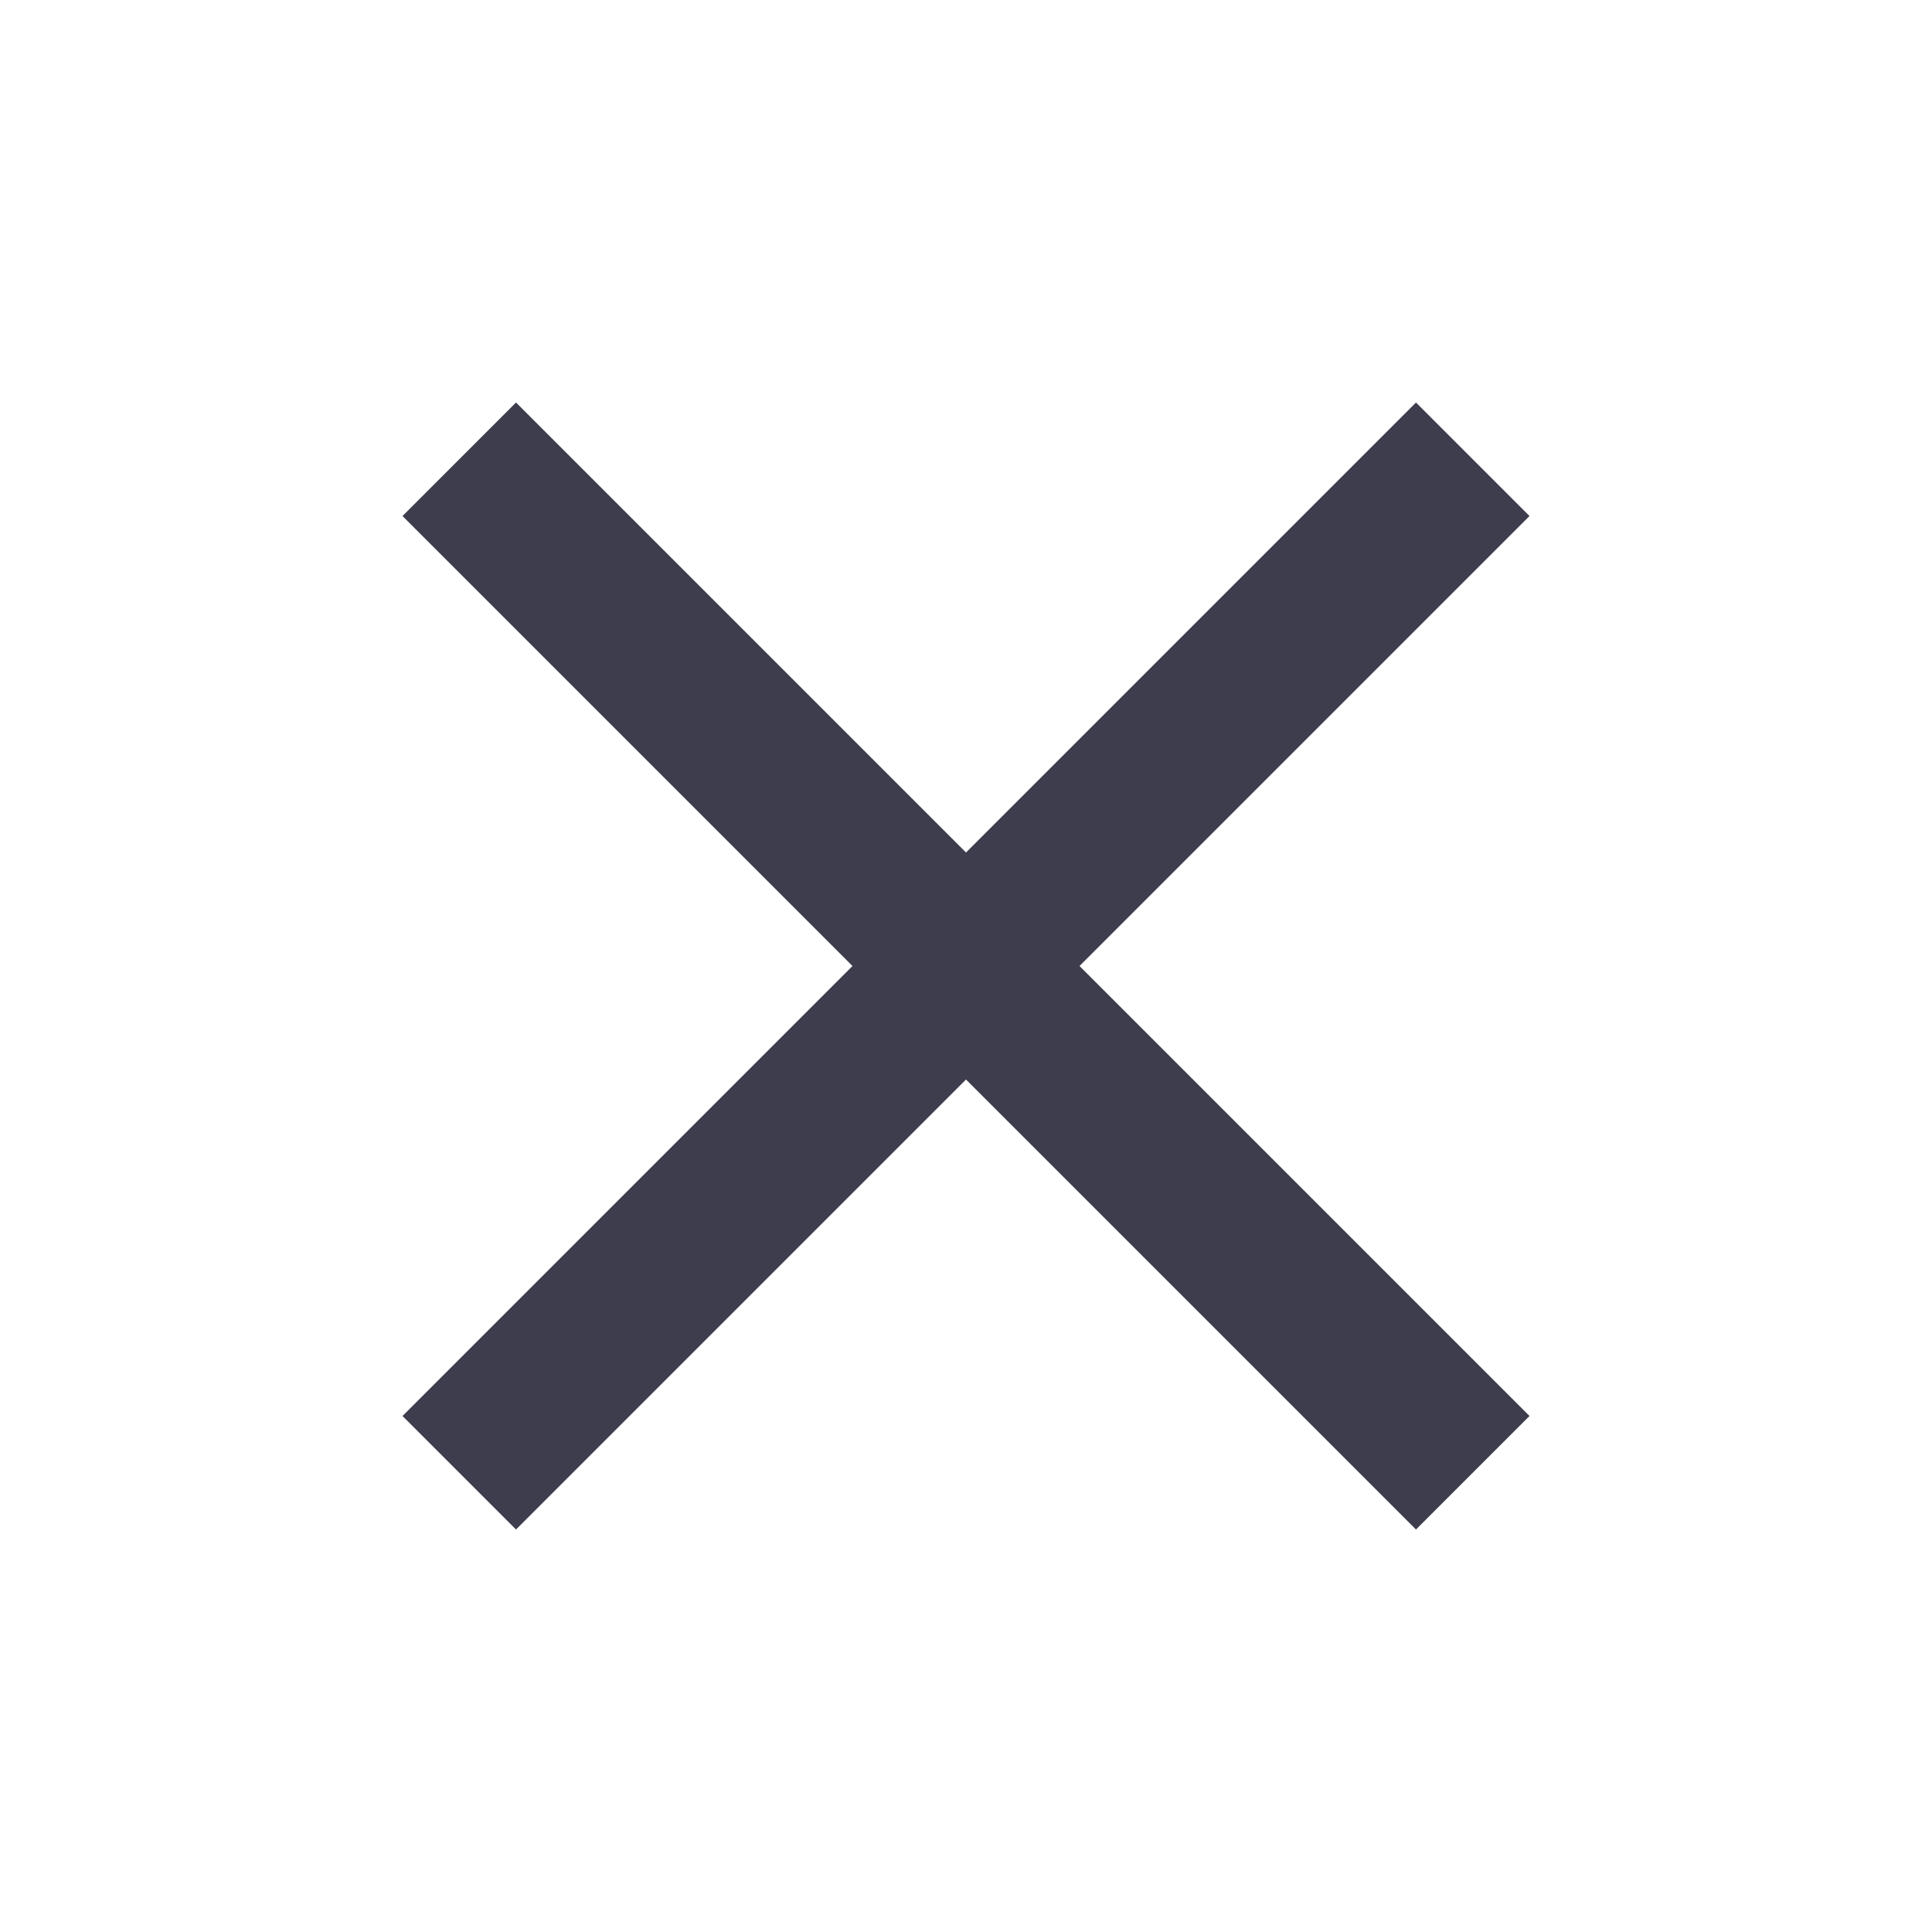
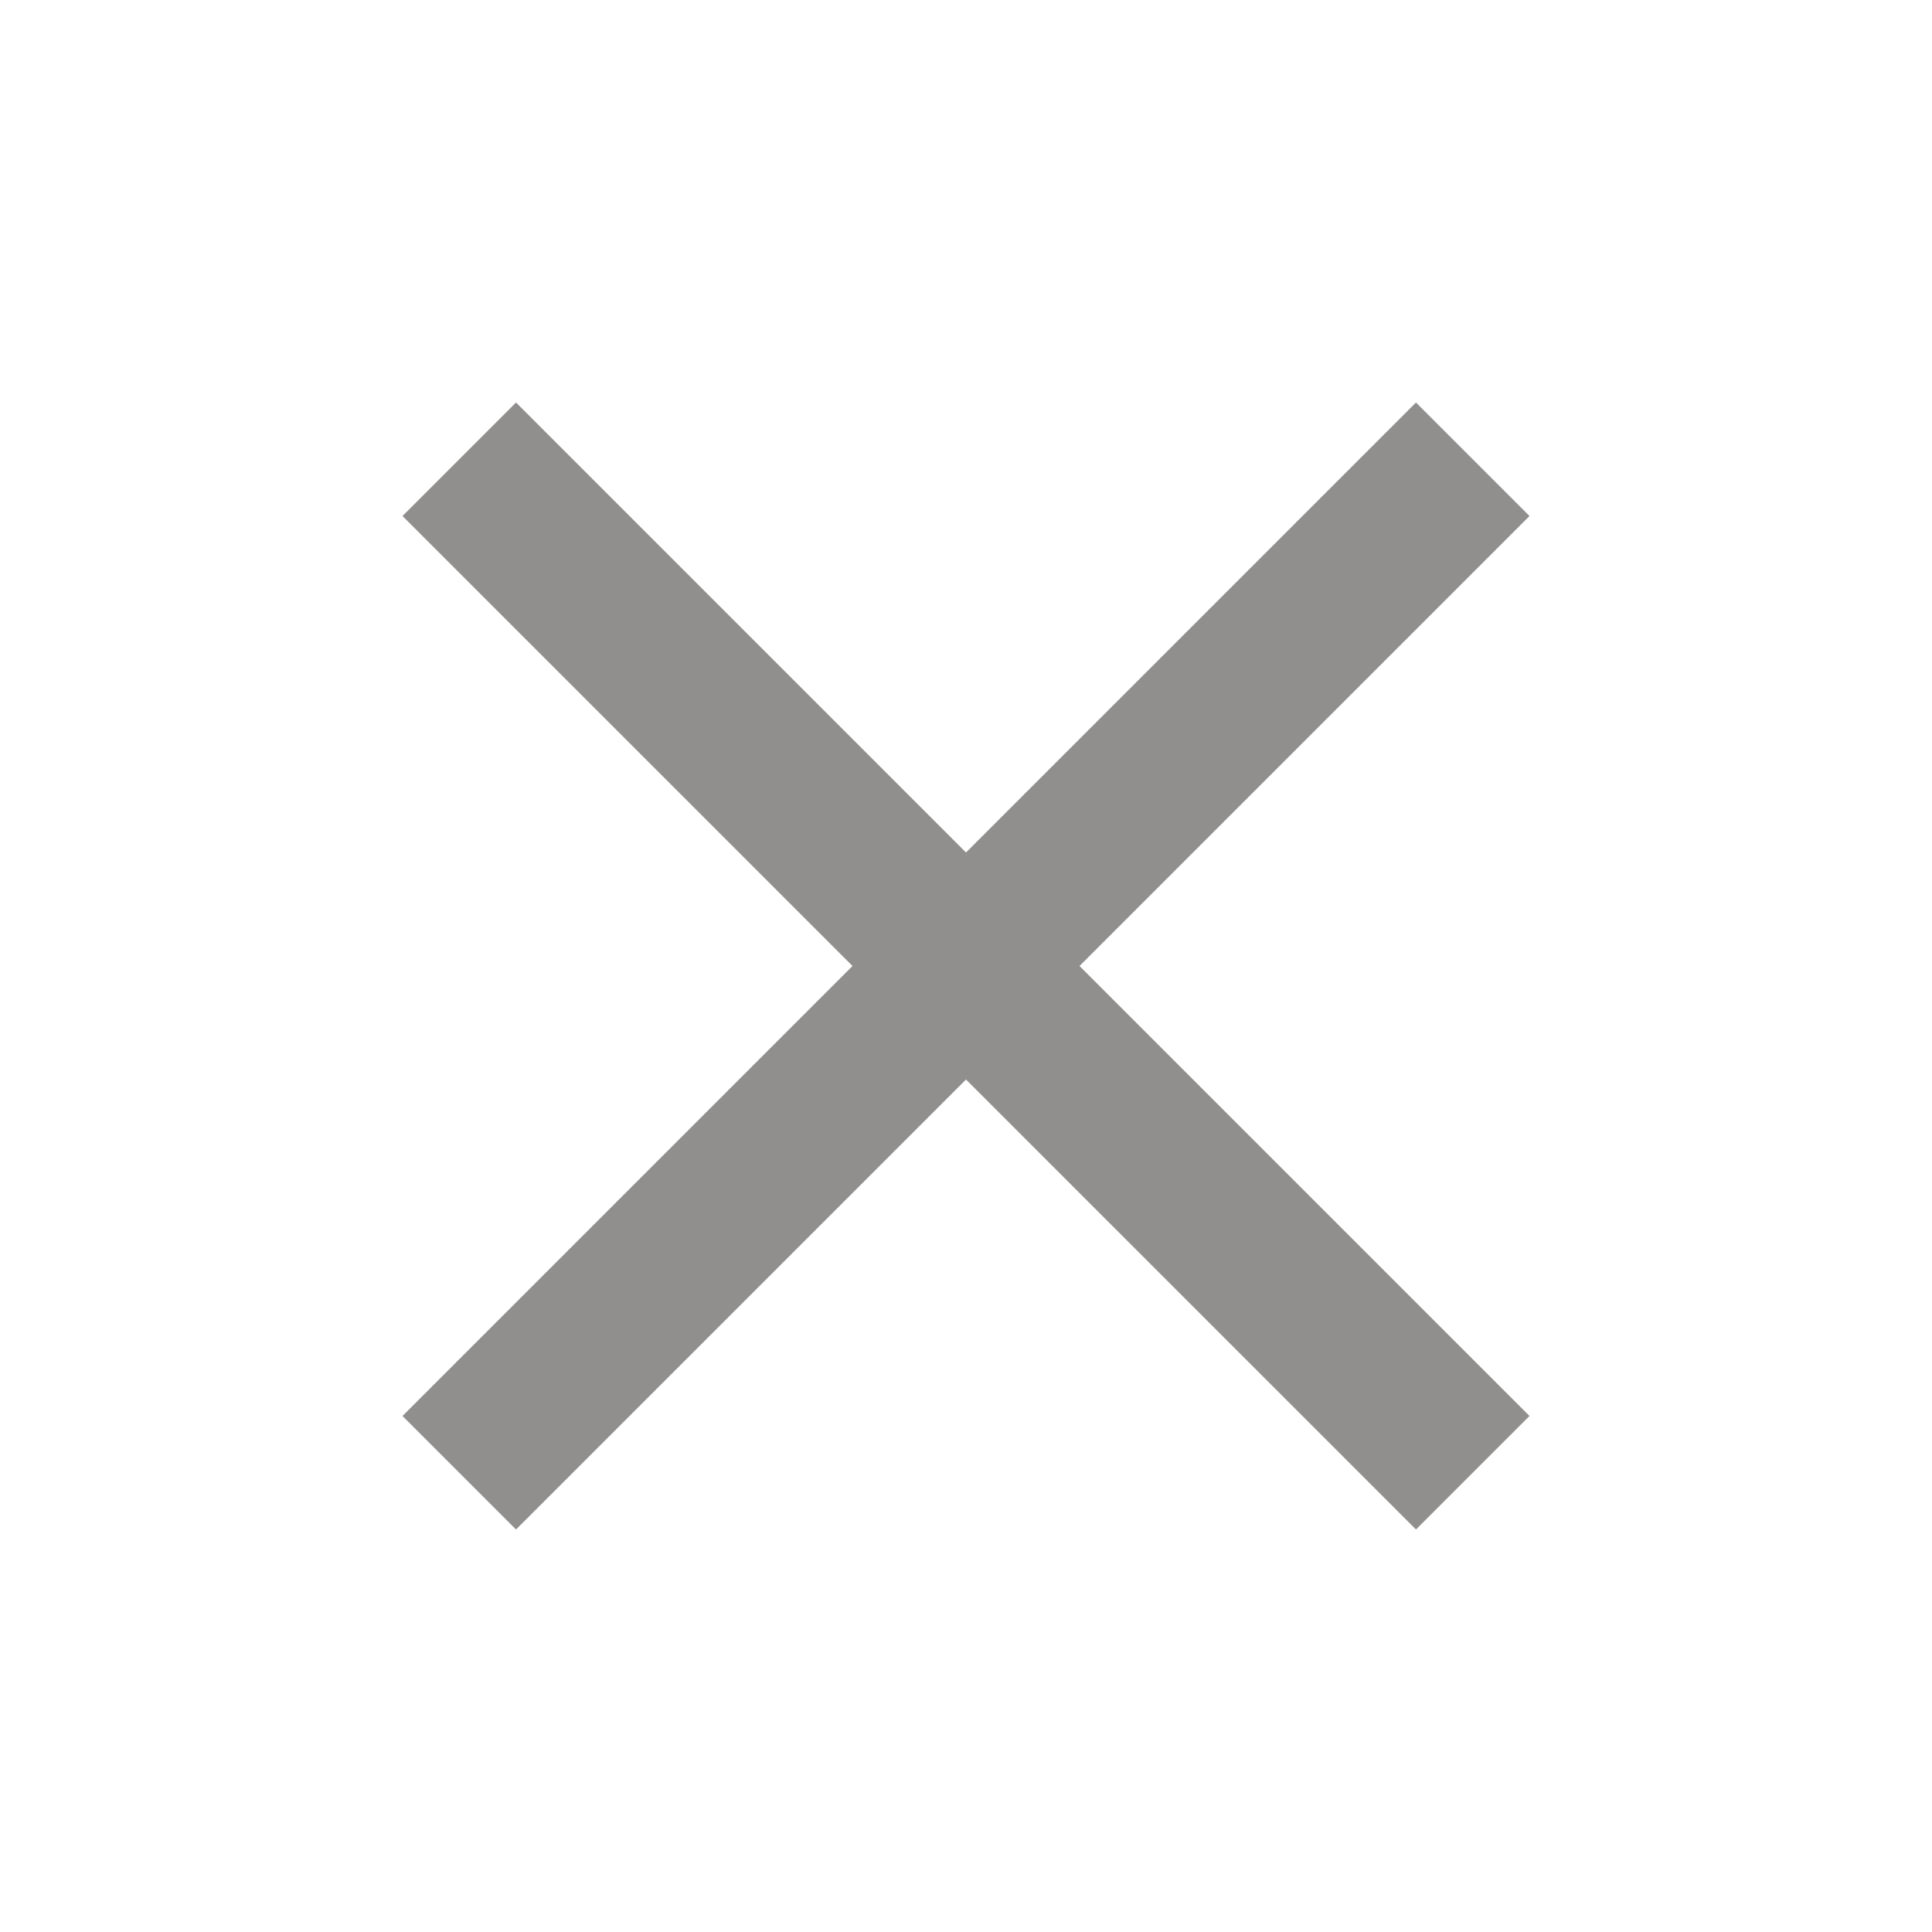
- <svg xmlns="http://www.w3.org/2000/svg" aria-hidden="true" viewBox="0 0 24 24" fill="#3d3d4e">
-   <path d="M19 6.41 17.59 5 12 10.59 6.41 5 5 6.41 10.59 12 5 17.59 6.41 19 12 13.41 17.59 19 19 17.59 13.41 12z" />
+ <svg xmlns="http://www.w3.org/2000/svg" aria-hidden="true" viewBox="0 0 24 24">
+   <path fill="#918e8e" d="M19 6.41 17.59 5 12 10.59 6.41 5 5 6.41 10.59 12 5 17.59 6.41 19 12 13.41 17.59 19 19 17.59 13.41 12z" />
</svg>
